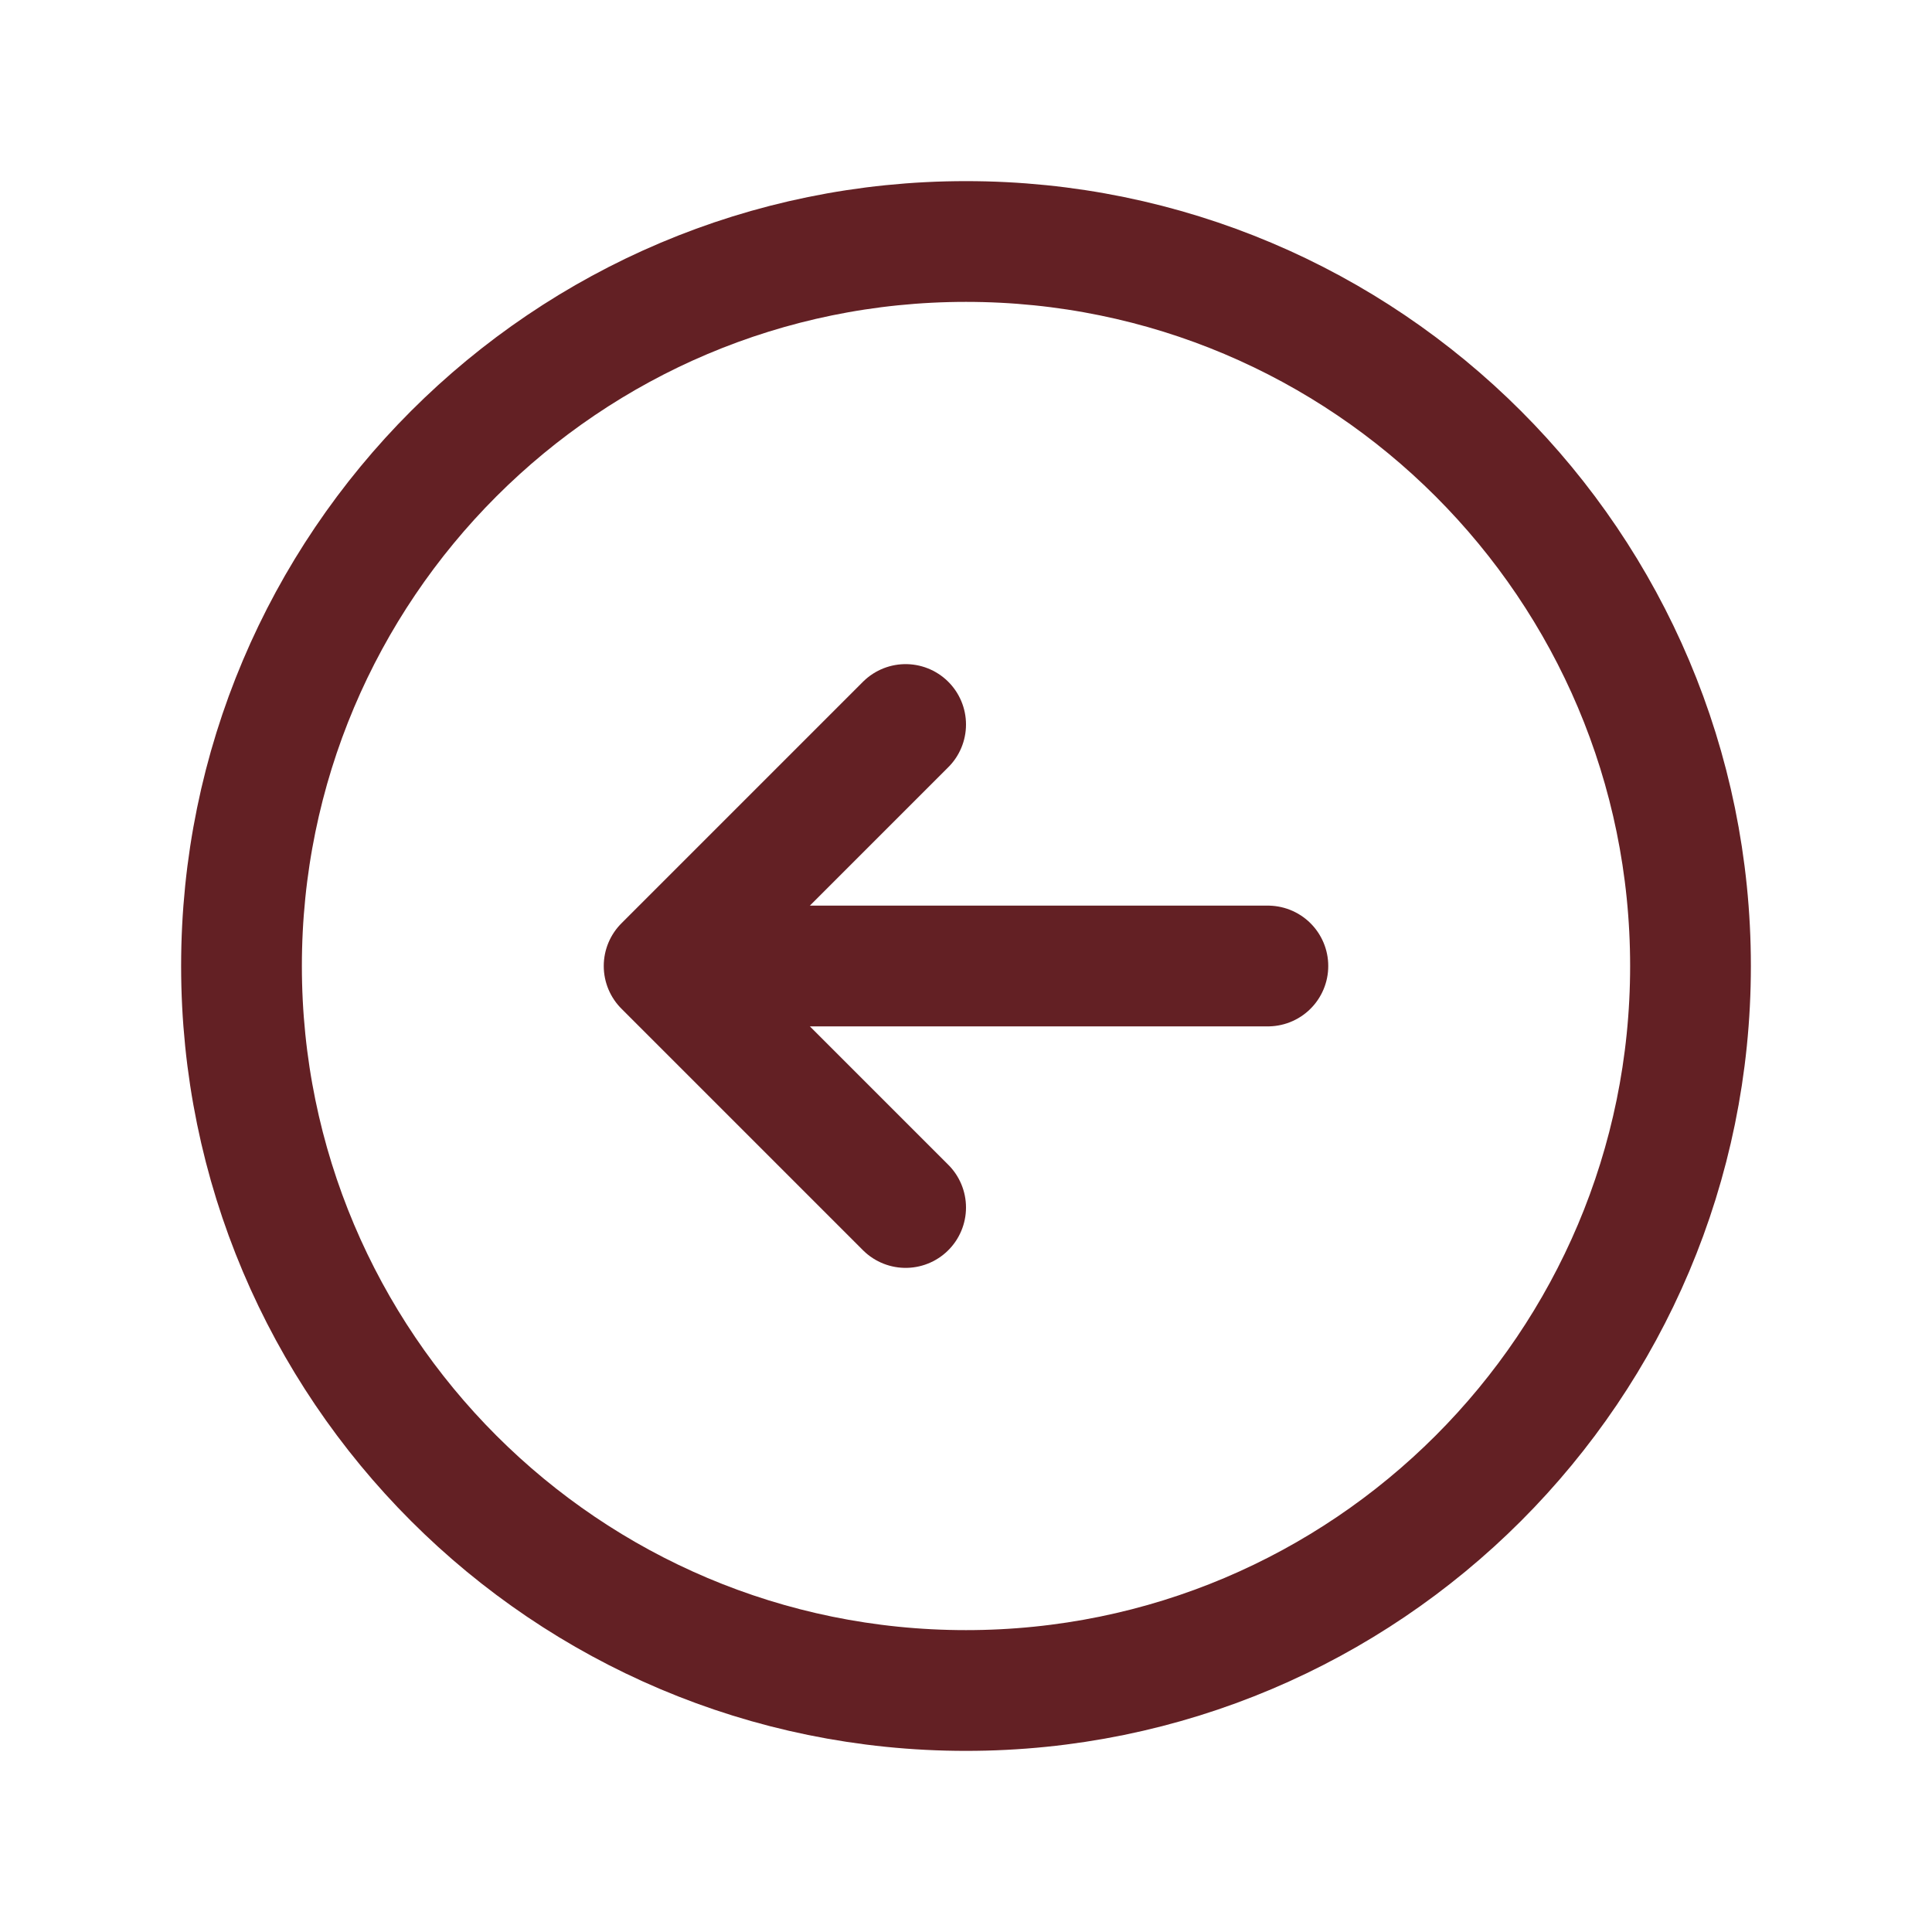
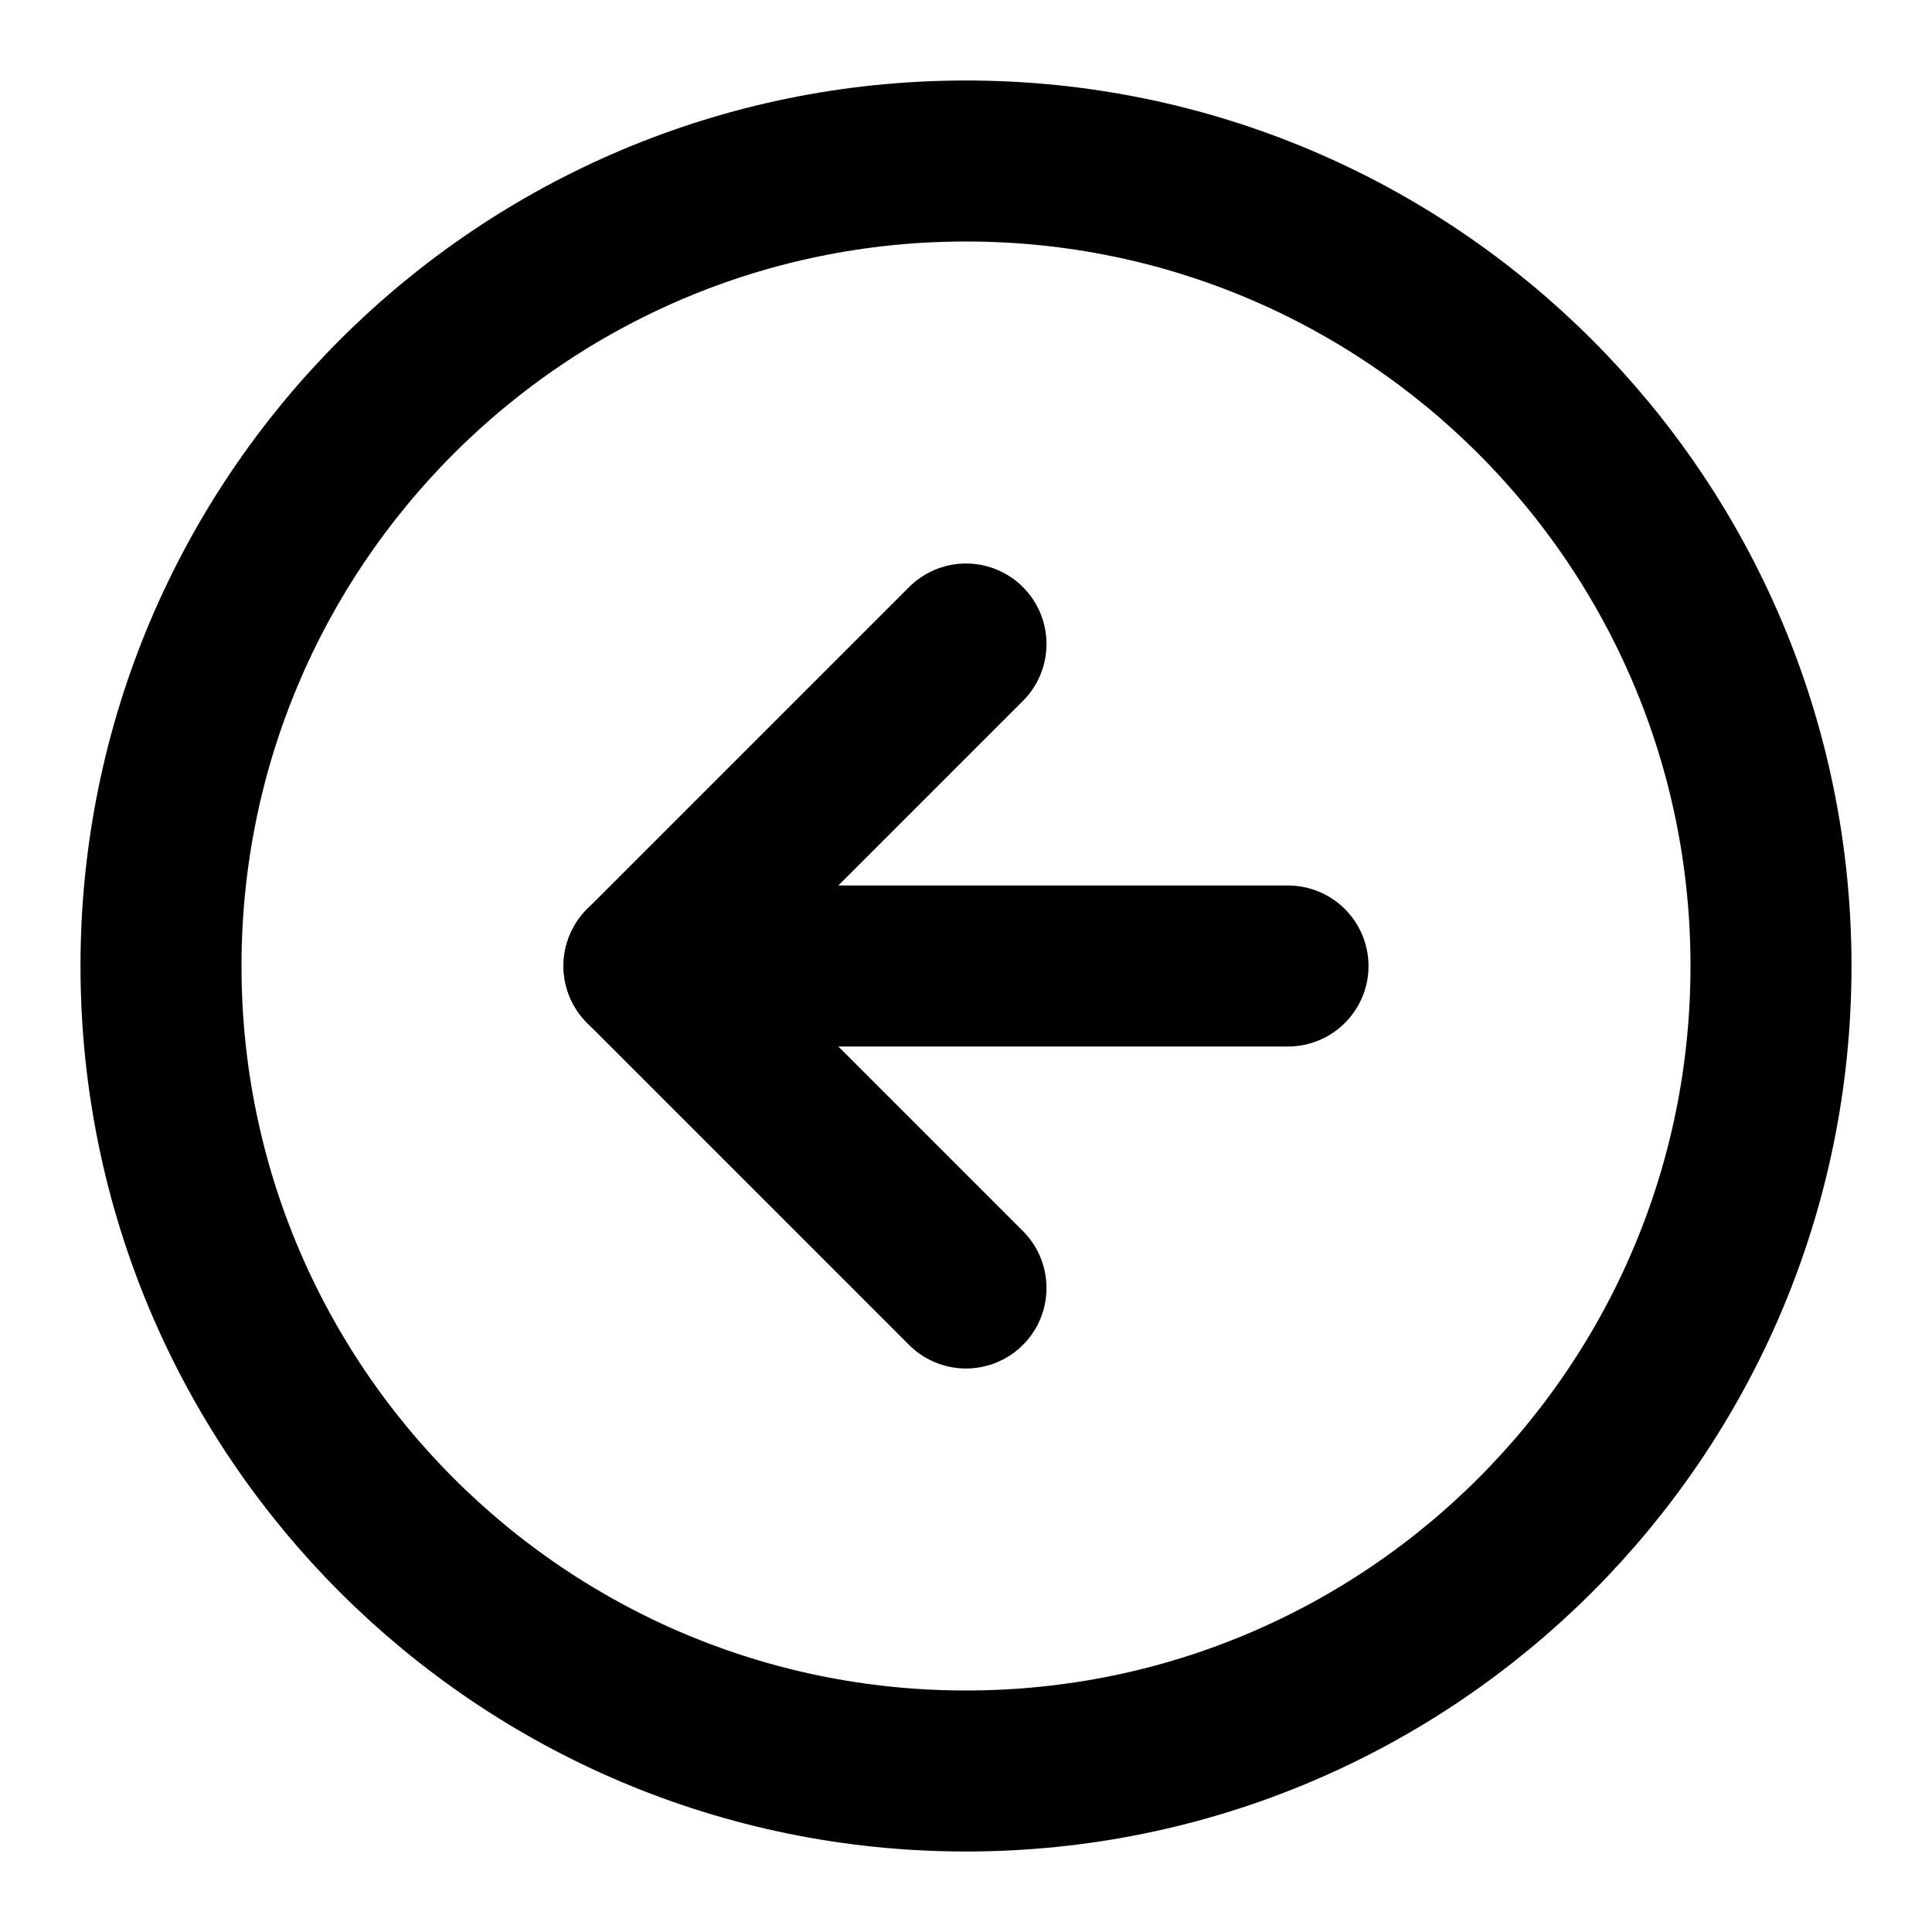
- <svg xmlns="http://www.w3.org/2000/svg" width="24" height="24" viewBox="0 0 24 24" fill="none" stroke="#632024" stroke-width="1.5" stroke-linecap="round" stroke-linejoin="round" class="lucide lucide-circle-arrow-left">
-   <path d="m11.25 9-3 3m0 0 3 3m-3-3h7.5M21 12a9 9 0 1 1-18 0 9 9 0 0 1 18 0Z" />
+ <svg xmlns="http://www.w3.org/2000/svg" class="lucide lucide-circle-arrow-left" width="24" height="24" viewBox="0 0 24 24" fill="none" stroke="currentColor" stroke-width="2" stroke-linecap="round" stroke-linejoin="round">
+   <circle cx="12" cy="12" r="10" />
+   <path d="m12 8-4 4 4 4" />
+   <path d="M16 12H8" />
</svg>
